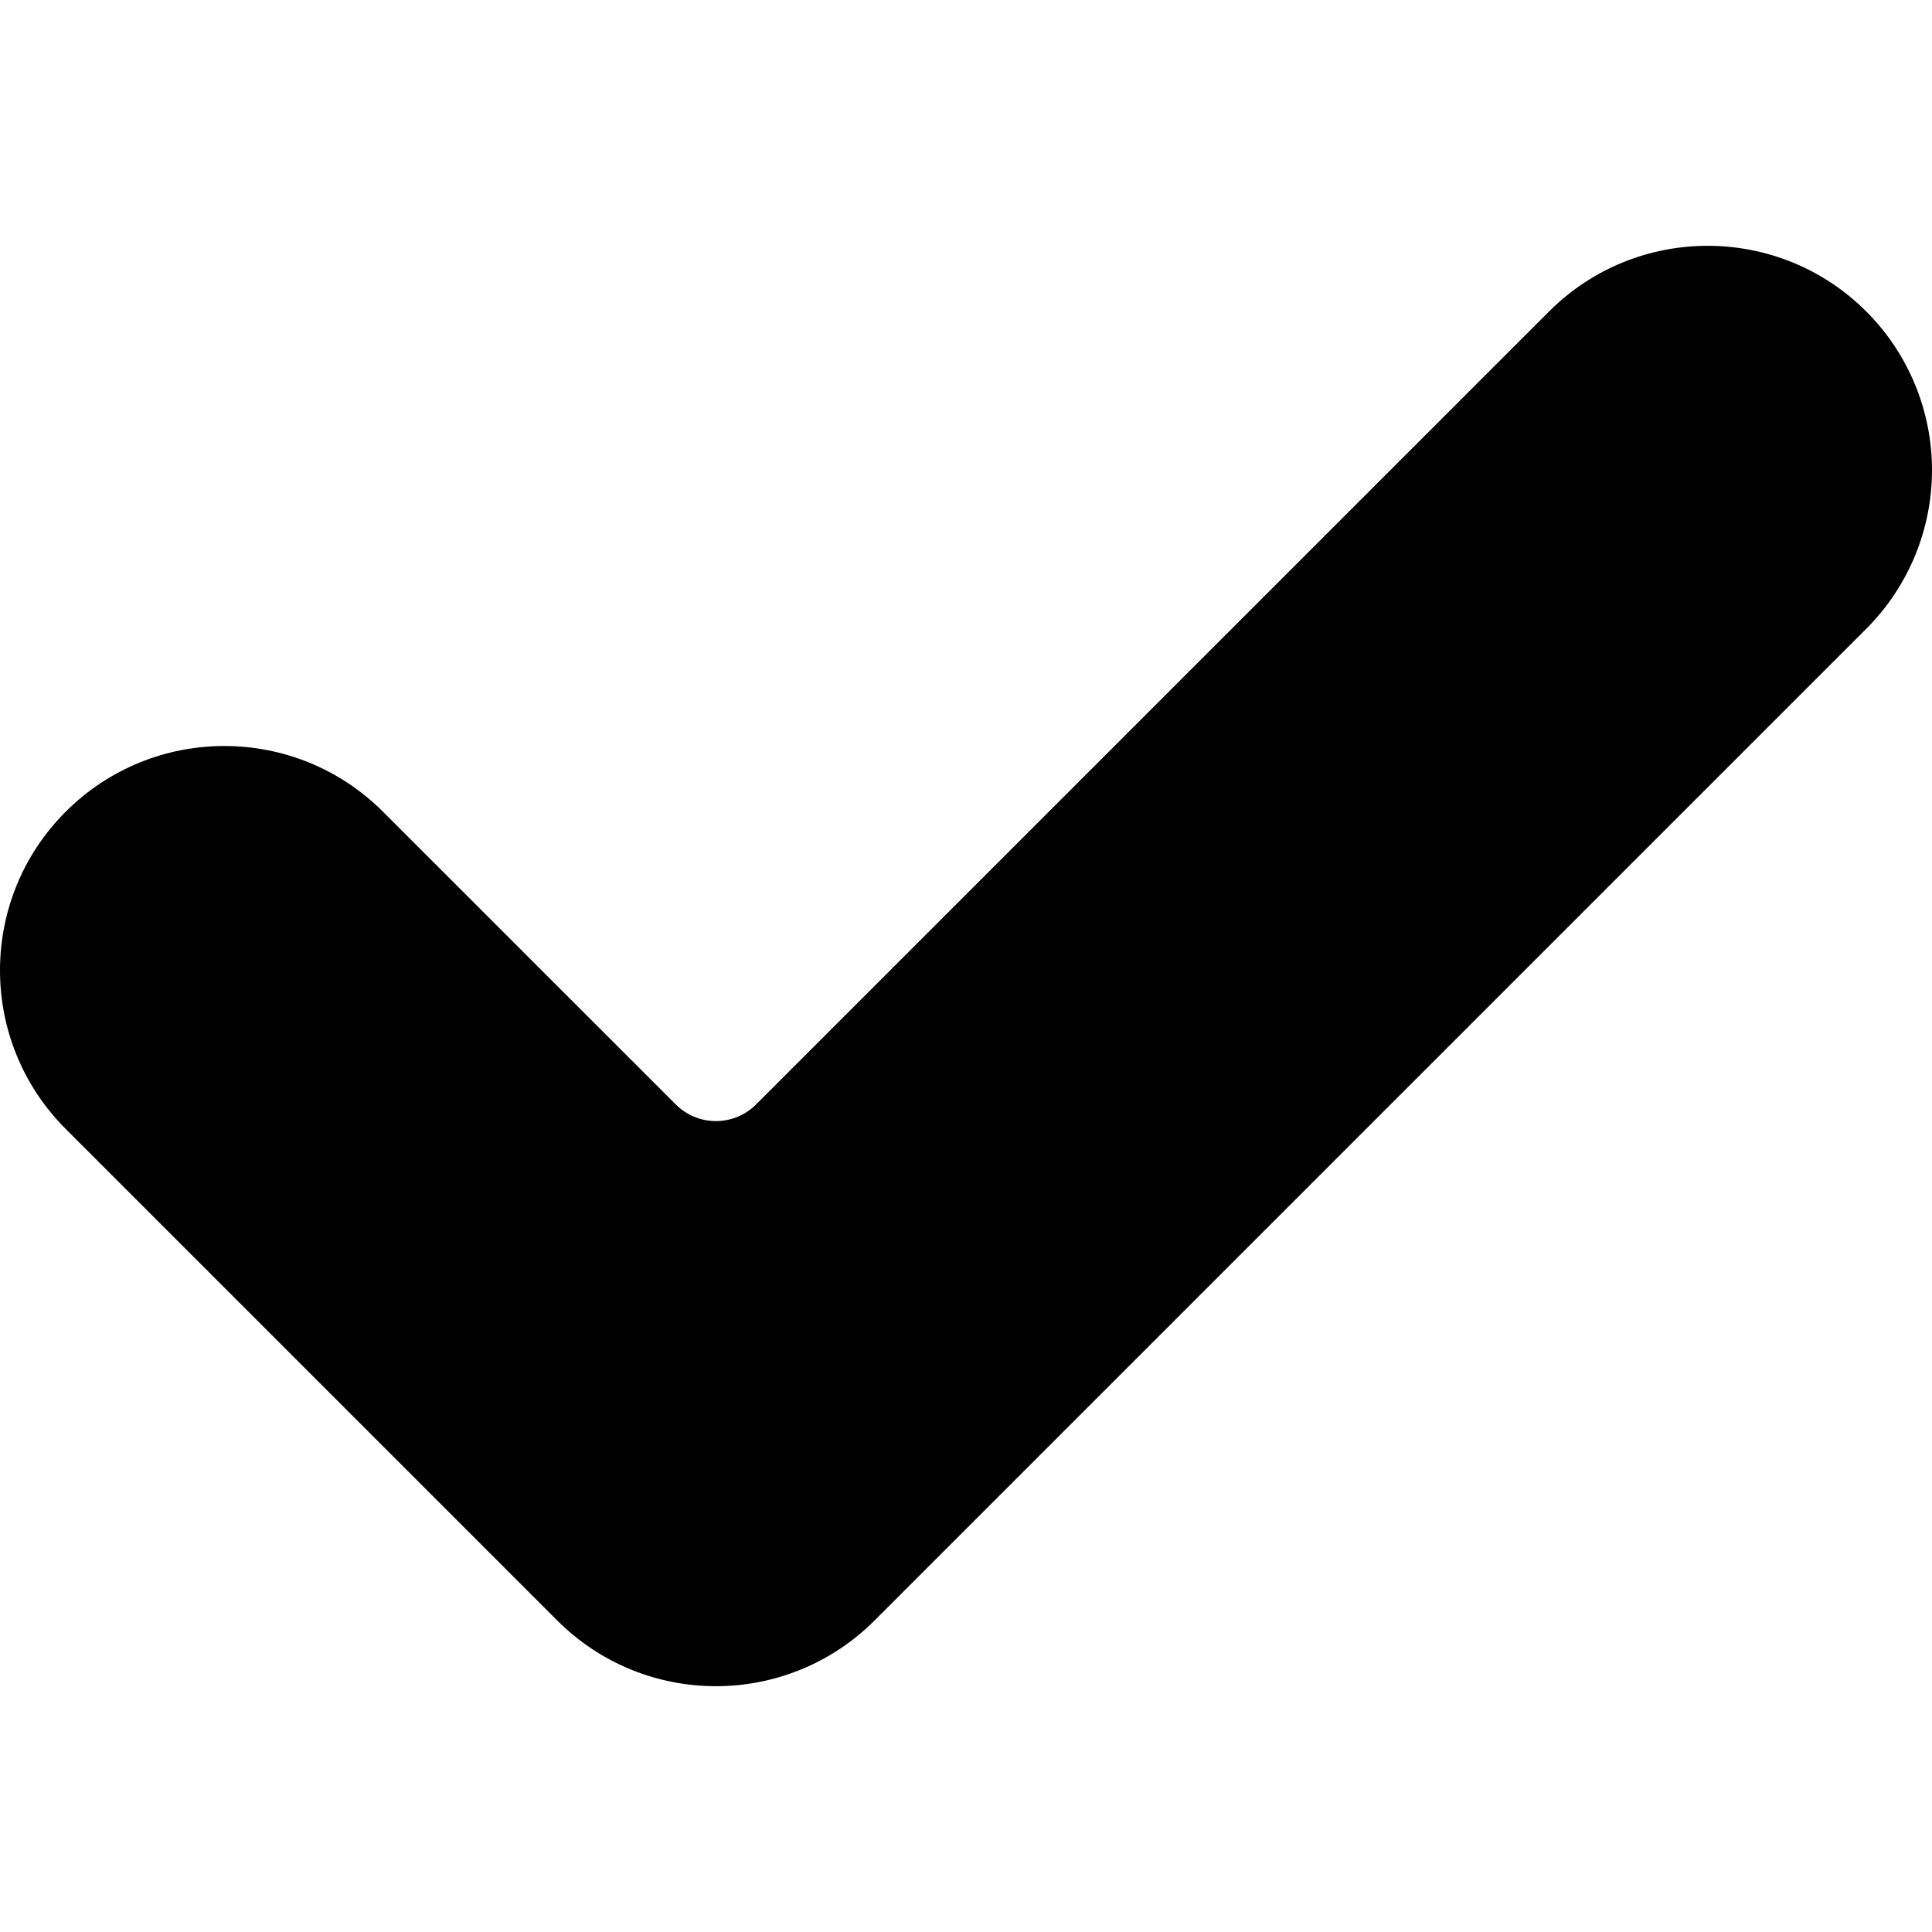
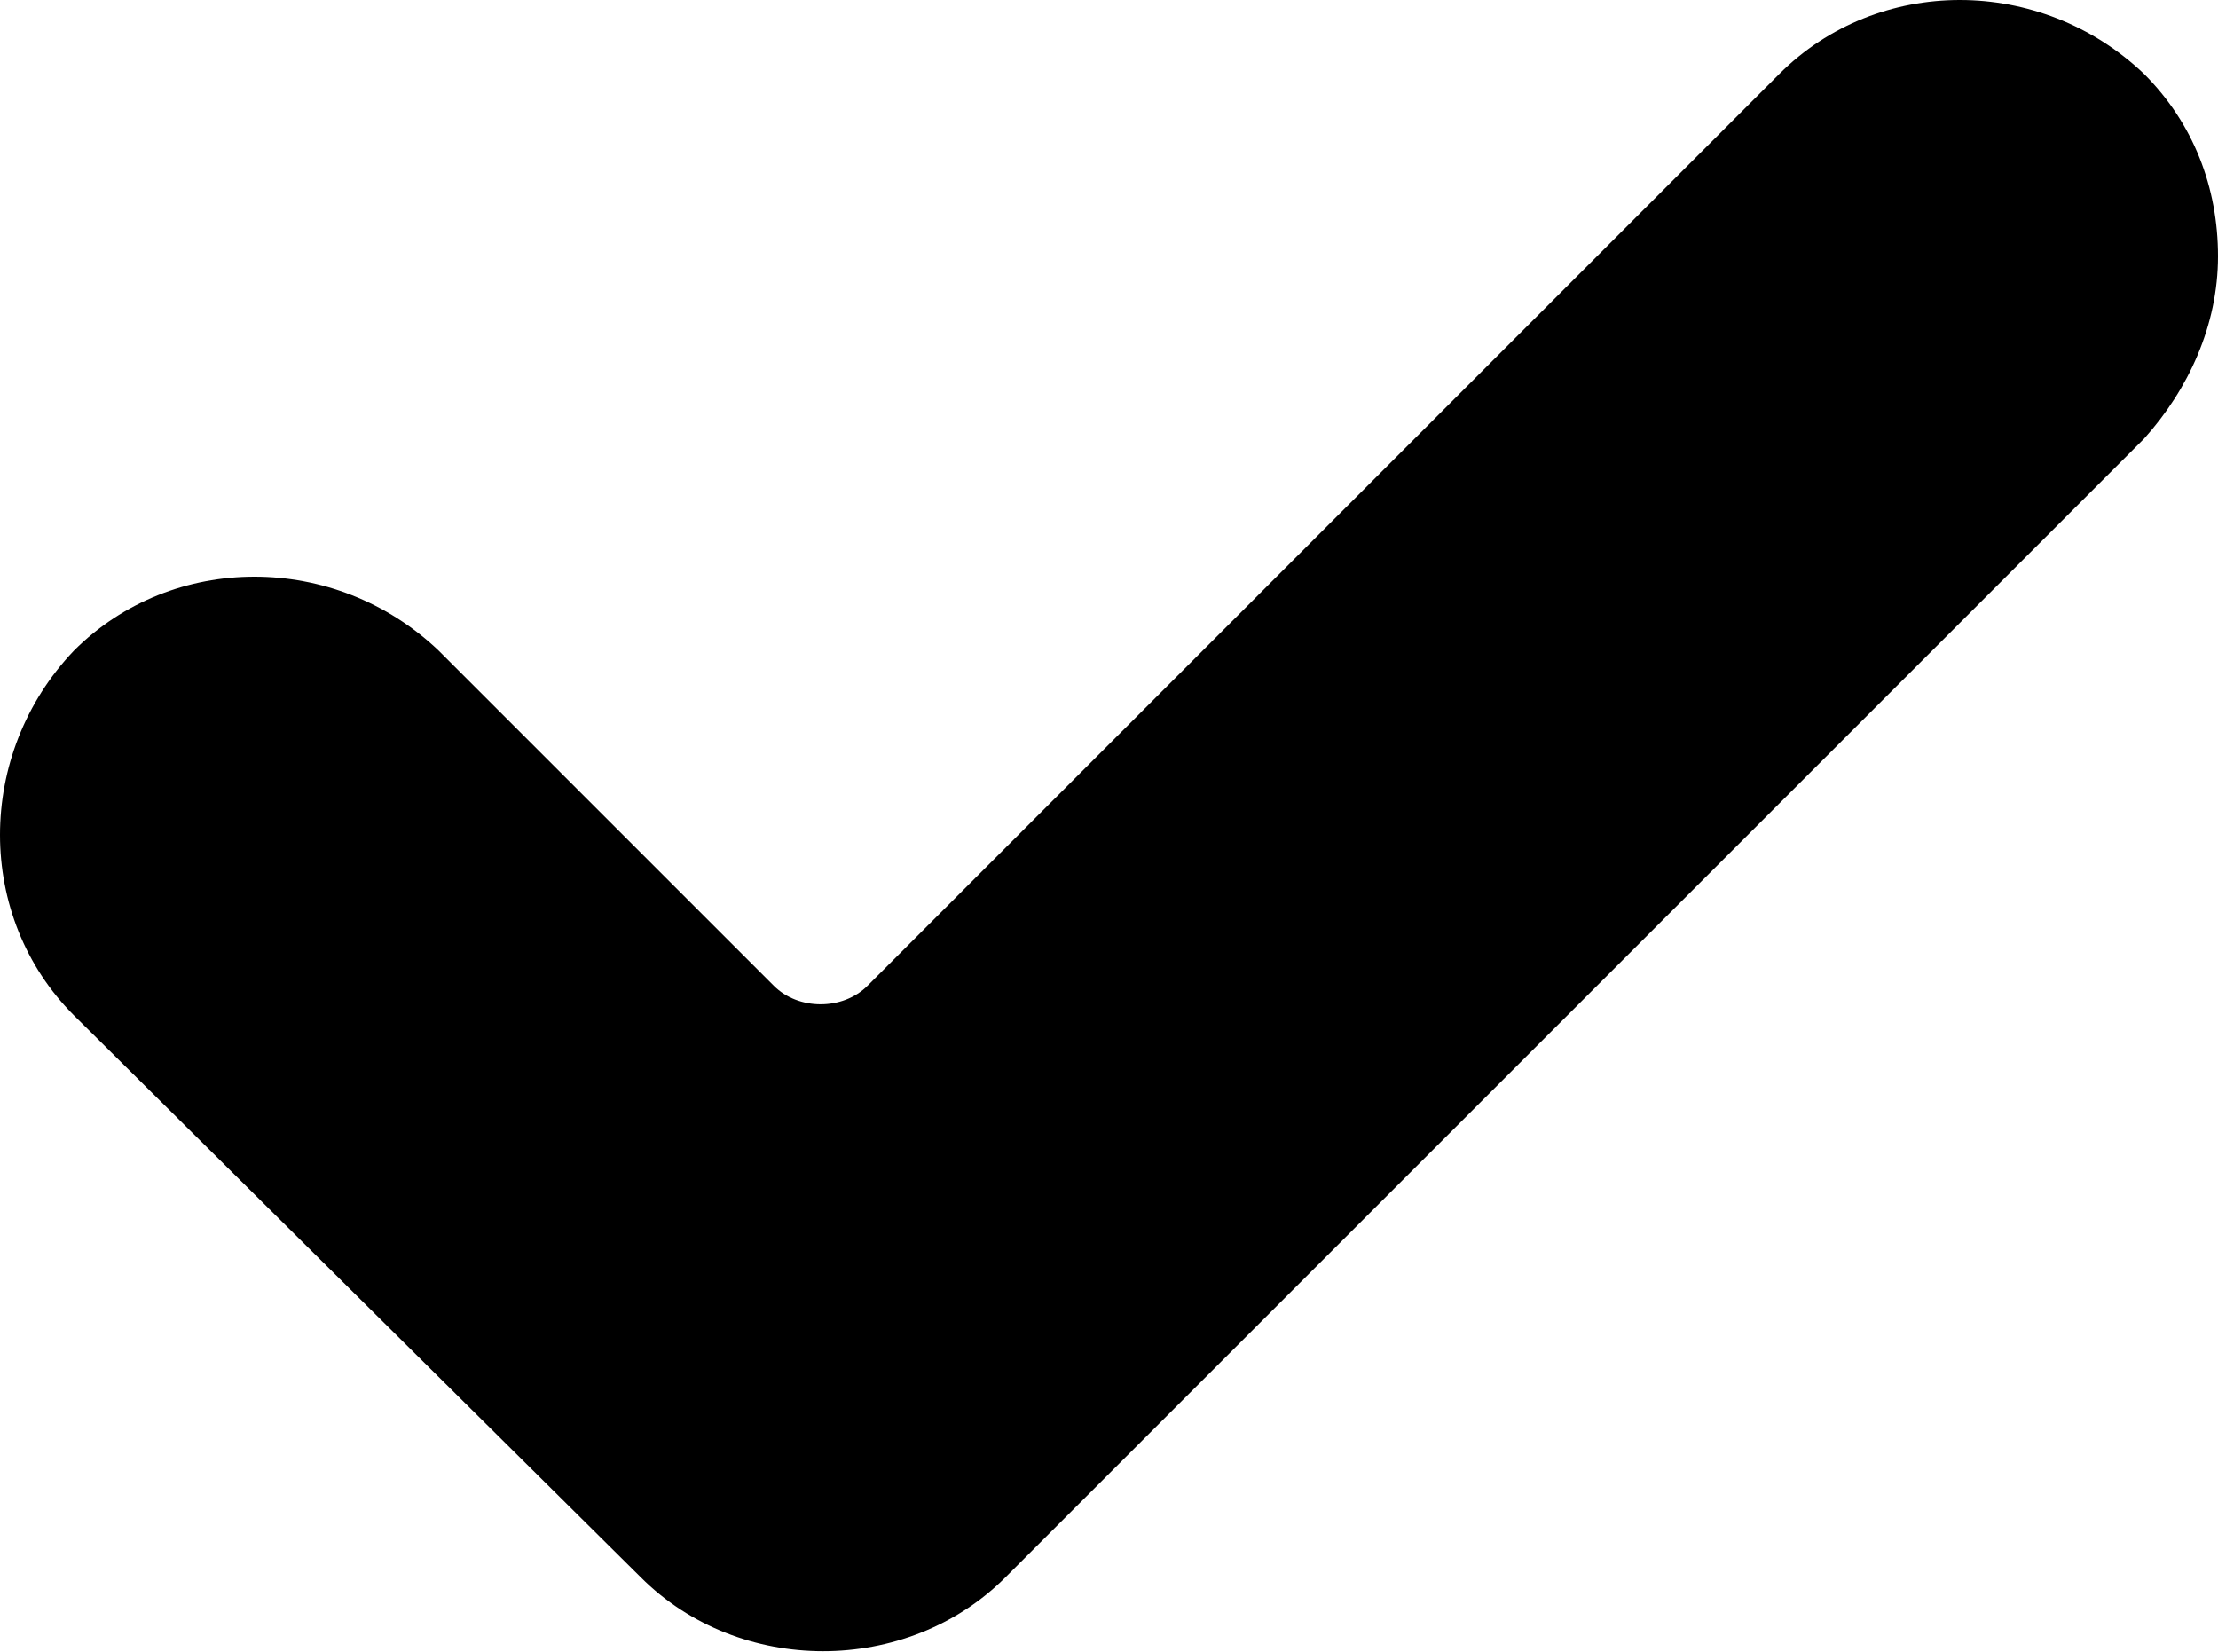
- <svg xmlns="http://www.w3.org/2000/svg" version="1.1" id="Capa_1" x="0px" y="0px" width="45" height="45" viewBox="0 0 45.701 45.7" style="enable-background:new 0 0 45.701 45.7;" xml:space="preserve">
-   <path d="M20.687,38.332c-2.072,2.072-5.434,2.072-7.505,0L1.554,26.704c-2.072-2.071-2.072-5.433,0-7.504    c2.071-2.072,5.433-2.072,7.505,0l6.928,6.927c0.523,0.522,1.372,0.522,1.896,0L36.642,7.368c2.071-2.072,5.433-2.072,7.505,0    c0.995,0.995,1.554,2.345,1.554,3.752c0,1.407-0.559,2.757-1.554,3.752L20.687,38.332z" />
+ <svg xmlns="http://www.w3.org/2000/svg" version="1.1" id="Capa_1" x="0px" y="0px" viewBox="0 0 45 33.5" style="enable-background:new 0 0 45 33.5;" xml:space="preserve">
+   <path d="M20.4,32c-2,2-5.4,2-7.4,0L1.5,20.6c-2-2-2-5.3,0-7.4c2-2,5.3-2,7.4,0l6.8,6.8c0.5,0.5,1.4,0.5,1.9,0L36.1,1.5  c2-2,5.3-2,7.4,0c1,1,1.5,2.3,1.5,3.7s-0.6,2.7-1.5,3.7L20.4,32z" />
</svg>
